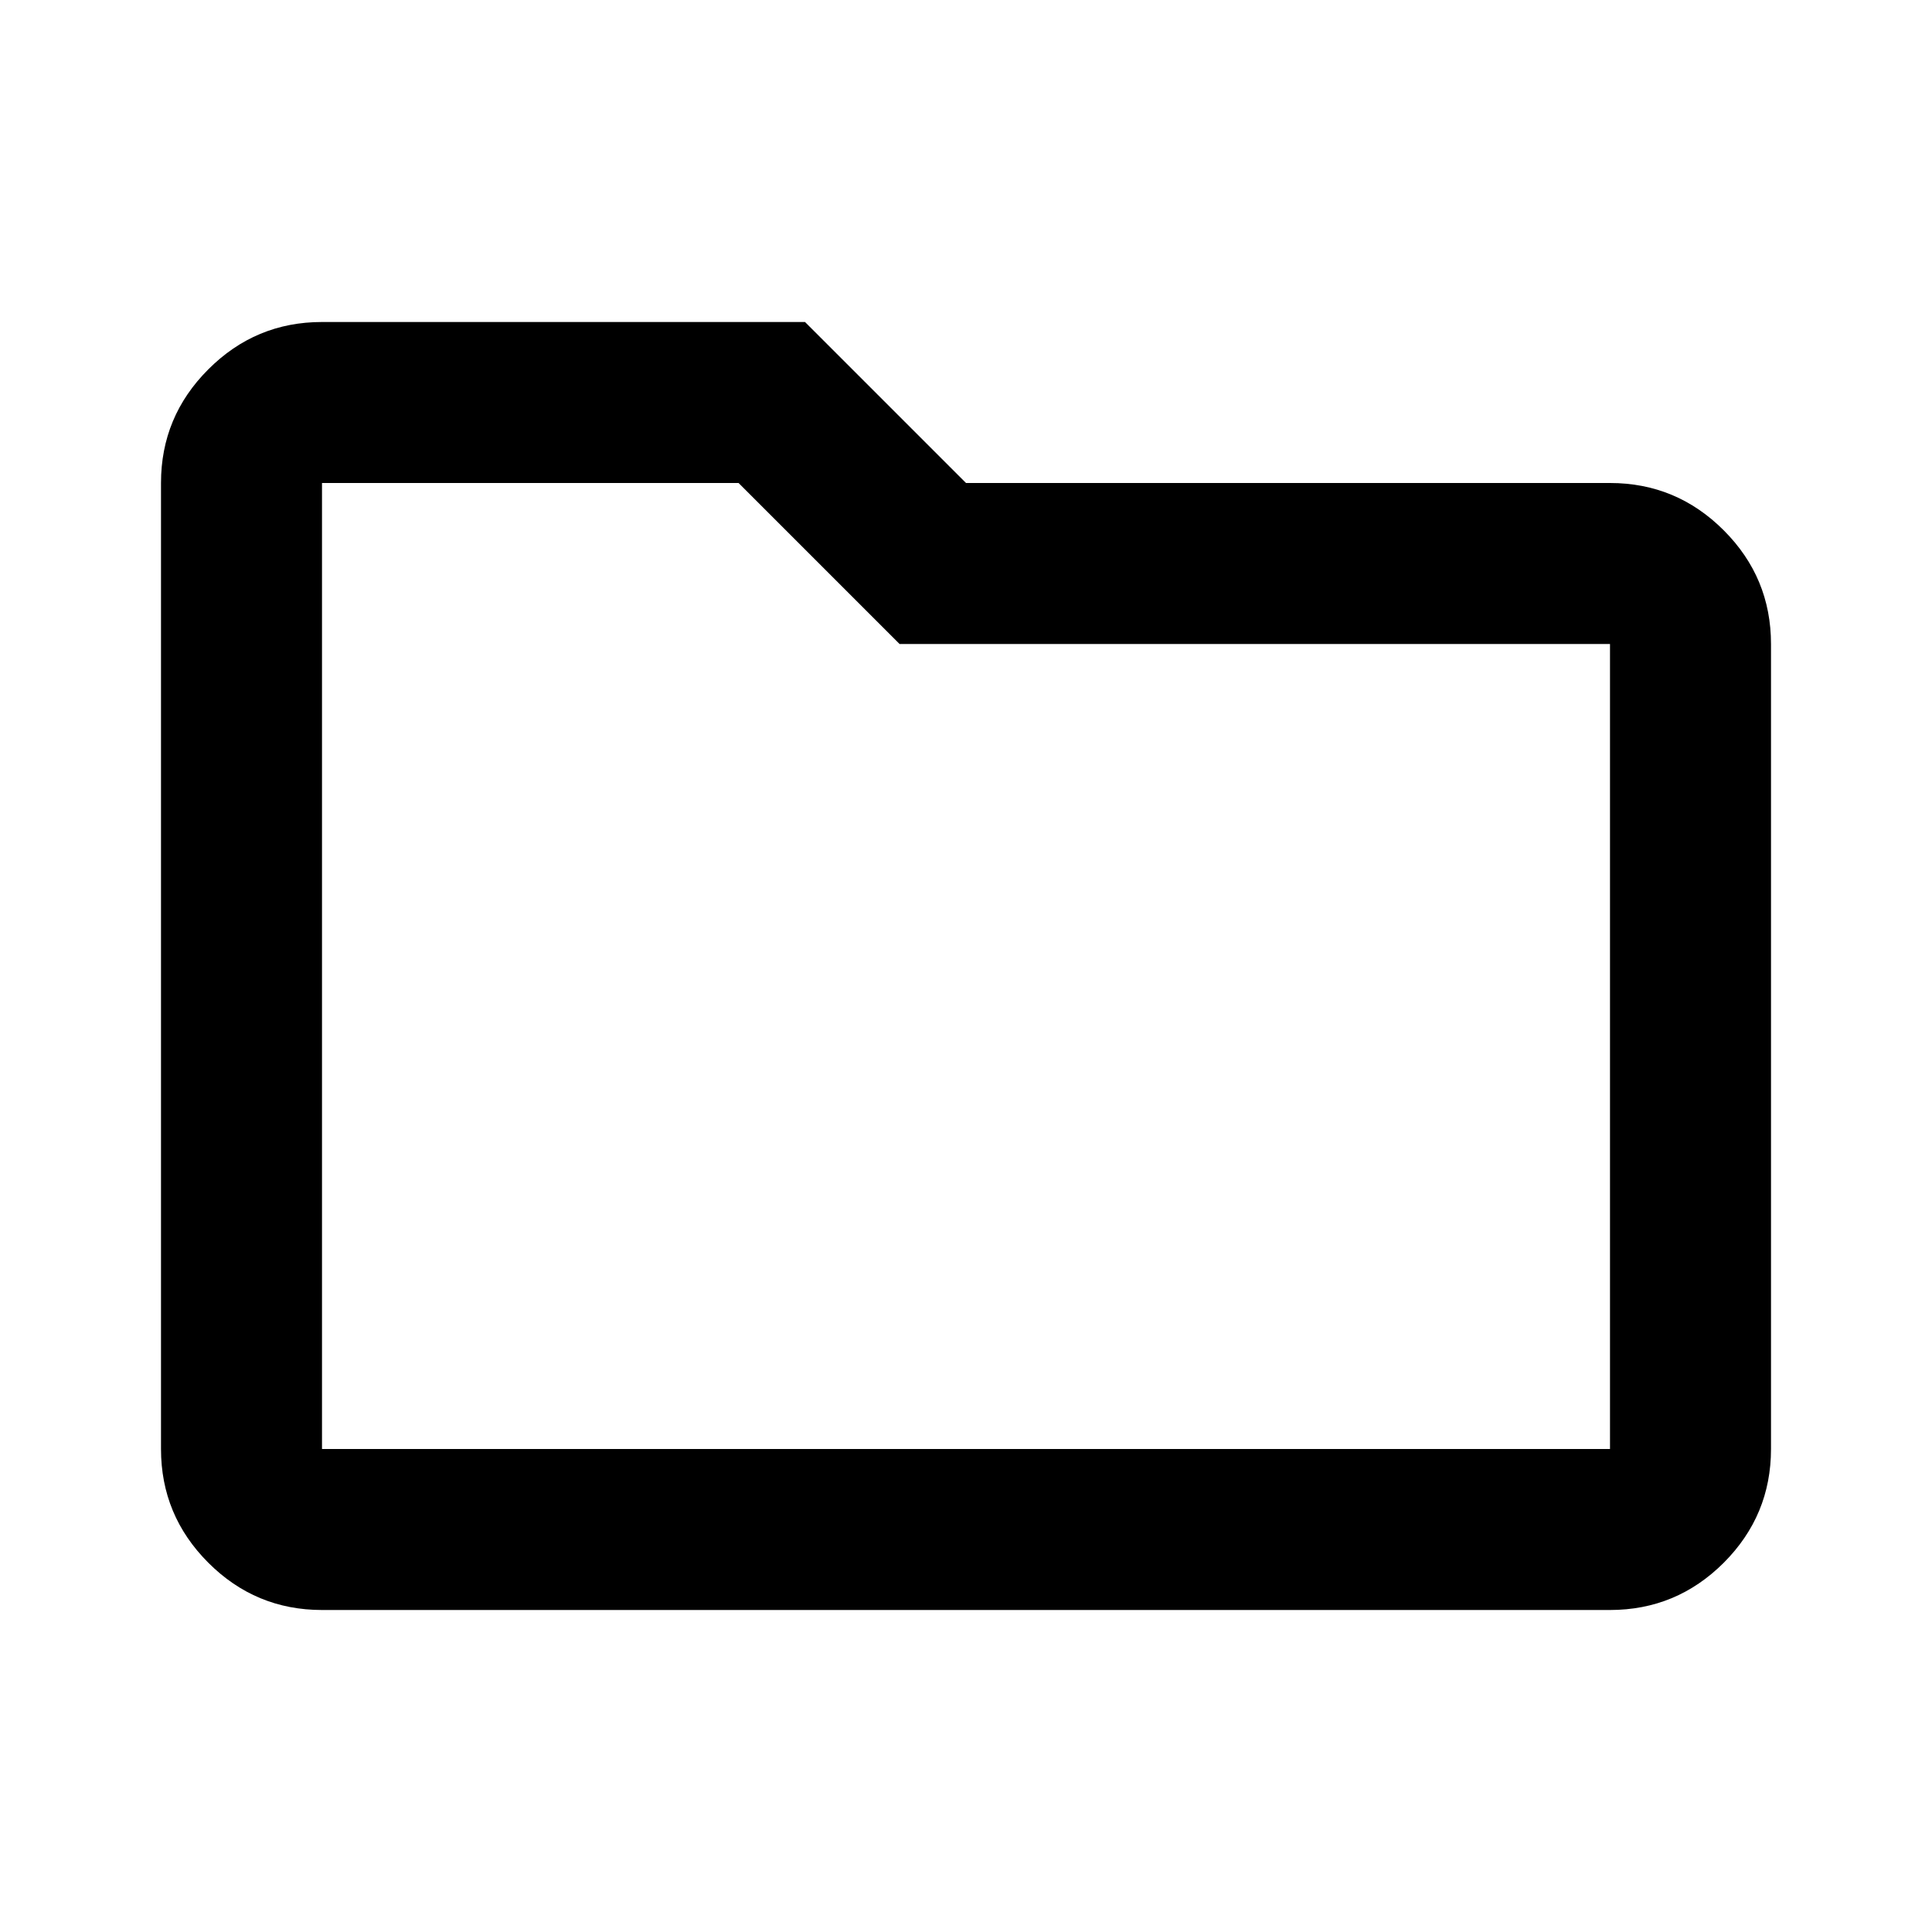
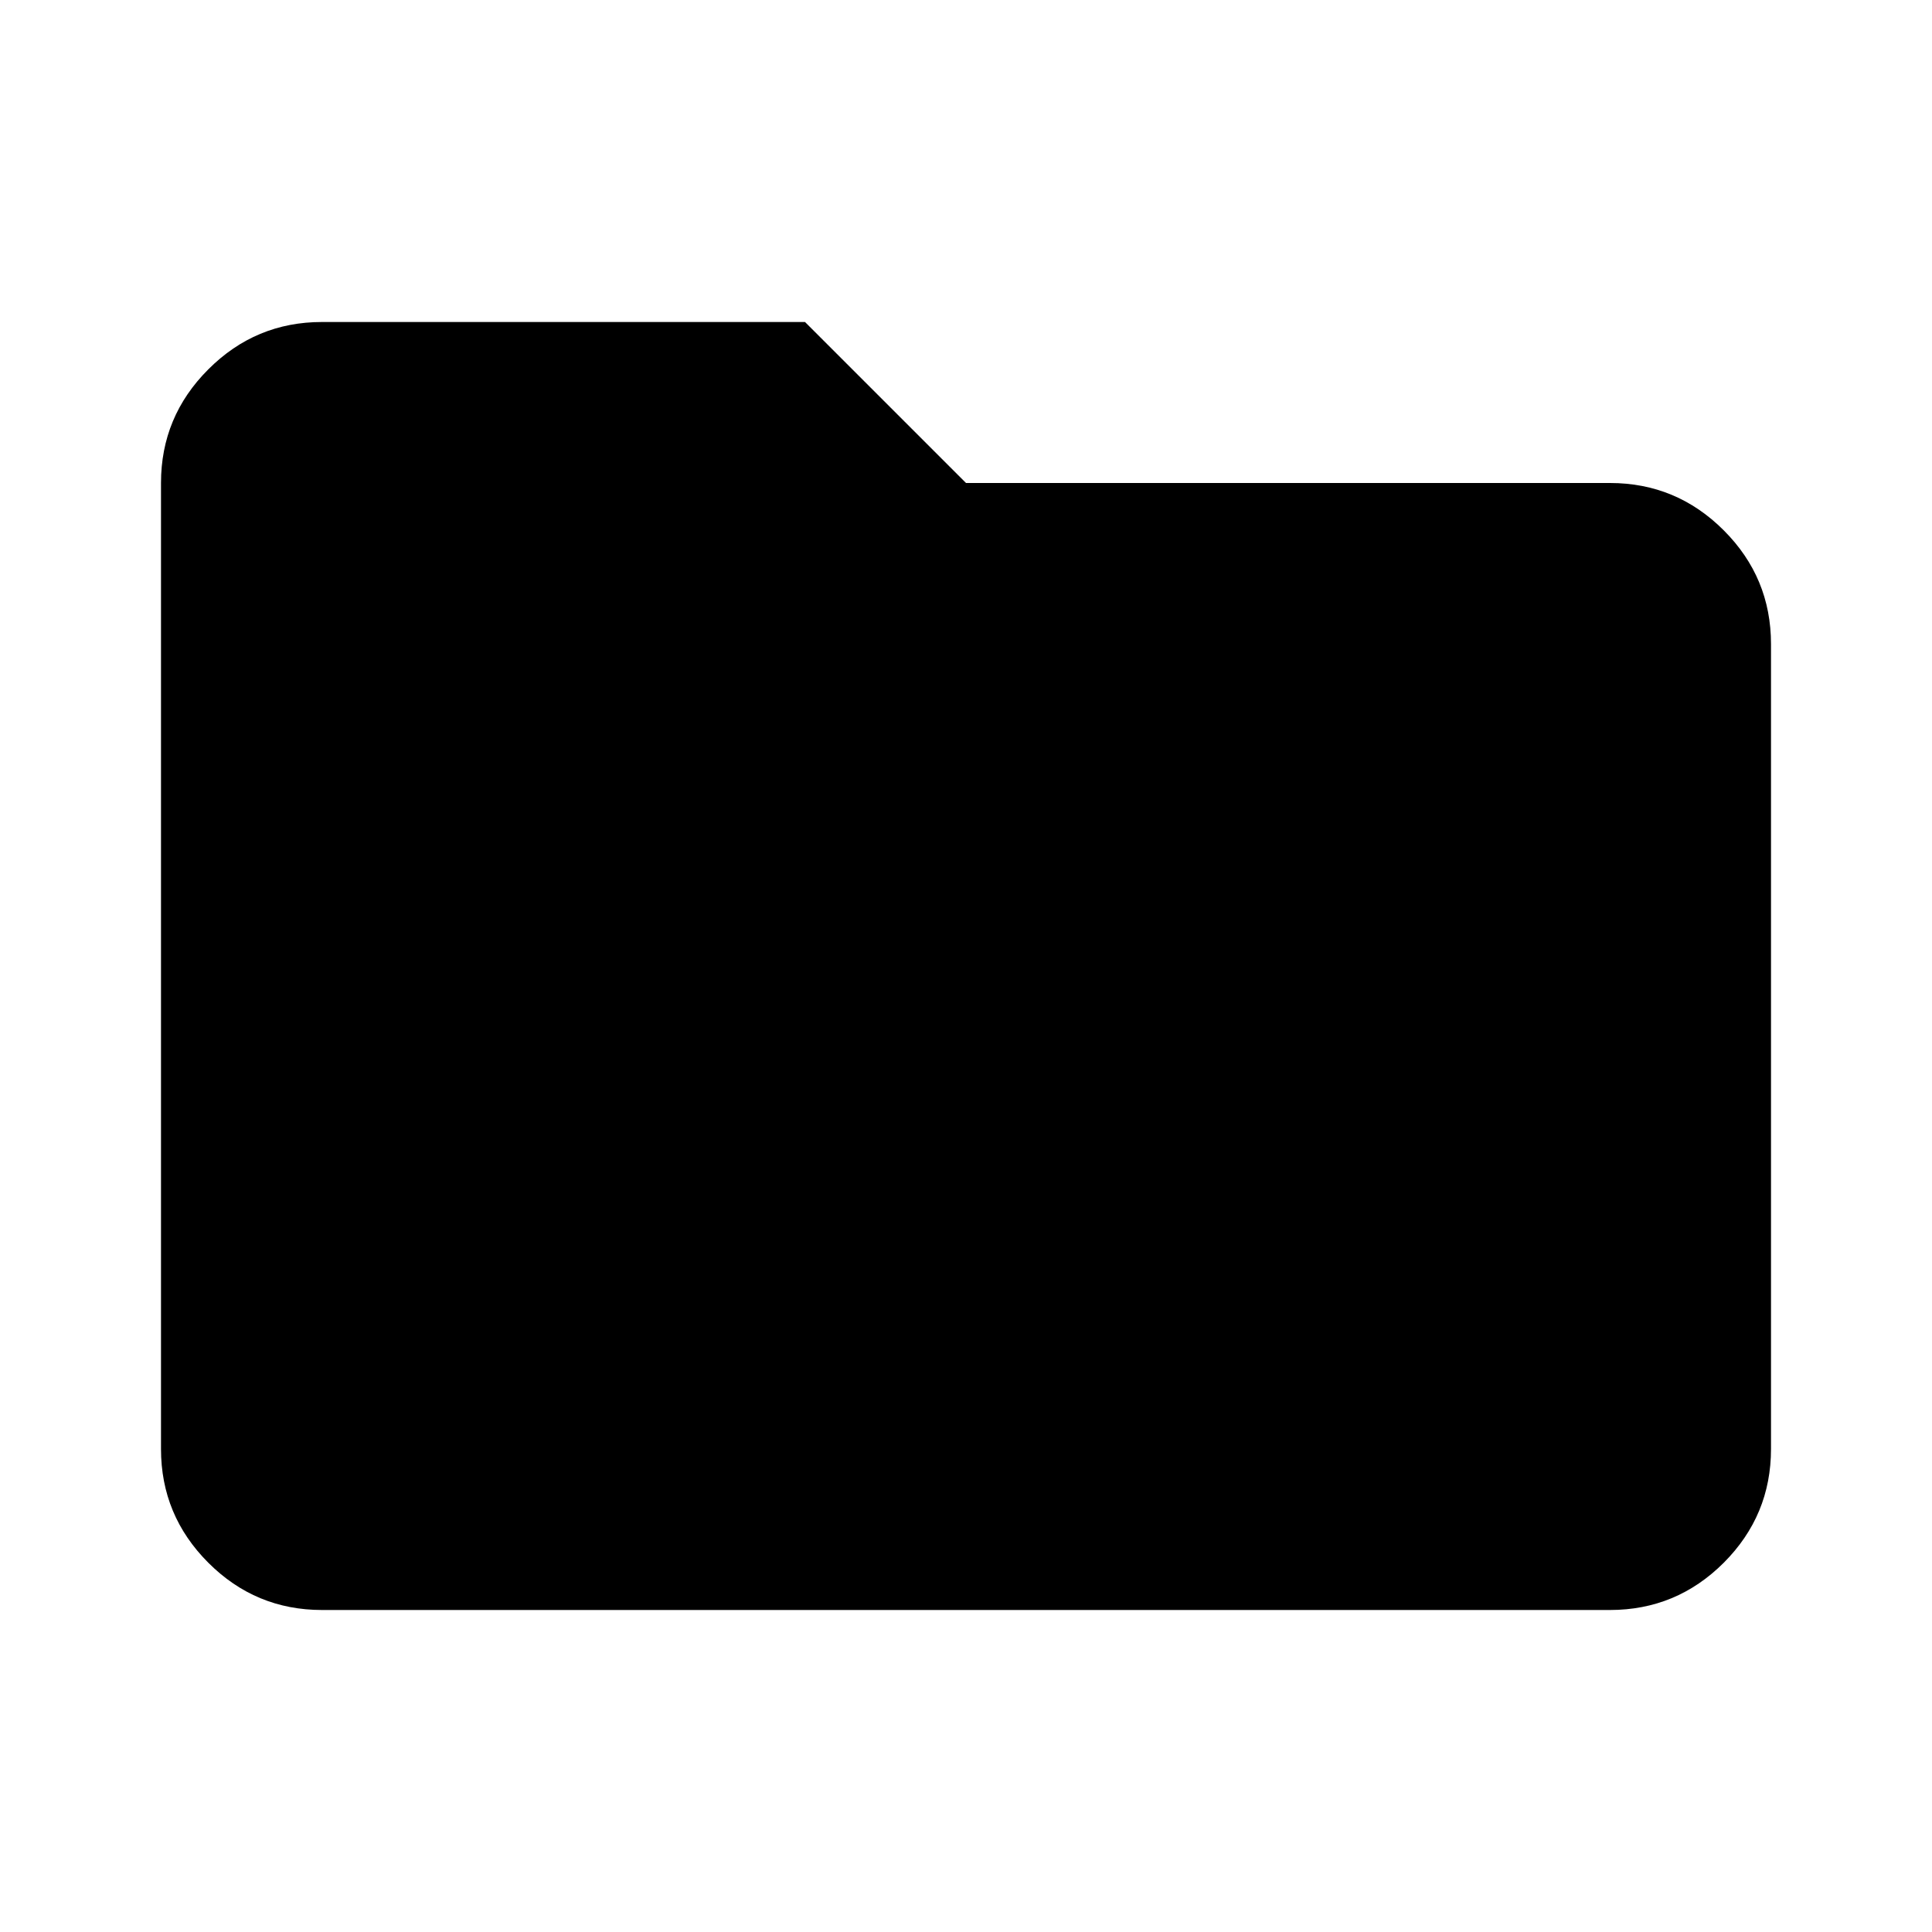
<svg xmlns="http://www.w3.org/2000/svg" height="24" width="24">
-   <path d="M4 20q-.825 0-1.412-.587Q2 18.825 2 18V6q0-.825.588-1.412Q3.175 4 4 4h6l2 2h8q.825 0 1.413.588Q22 7.175 22 8v10q0 .825-.587 1.413Q20.825 20 20 20ZM4 6v12h16V8h-8.825l-2-2H4Zm0 0v12Z" />
+   <path d="M4 20q-.825 0-1.412-.587Q2 18.825 2 18V6q0-.825.588-1.412Q3.175 4 4 4h6l2 2h8q.825 0 1.413.588Q22 7.175 22 8v10q0 .825-.587 1.413Q20.825 20 20 20Z" />
</svg>
